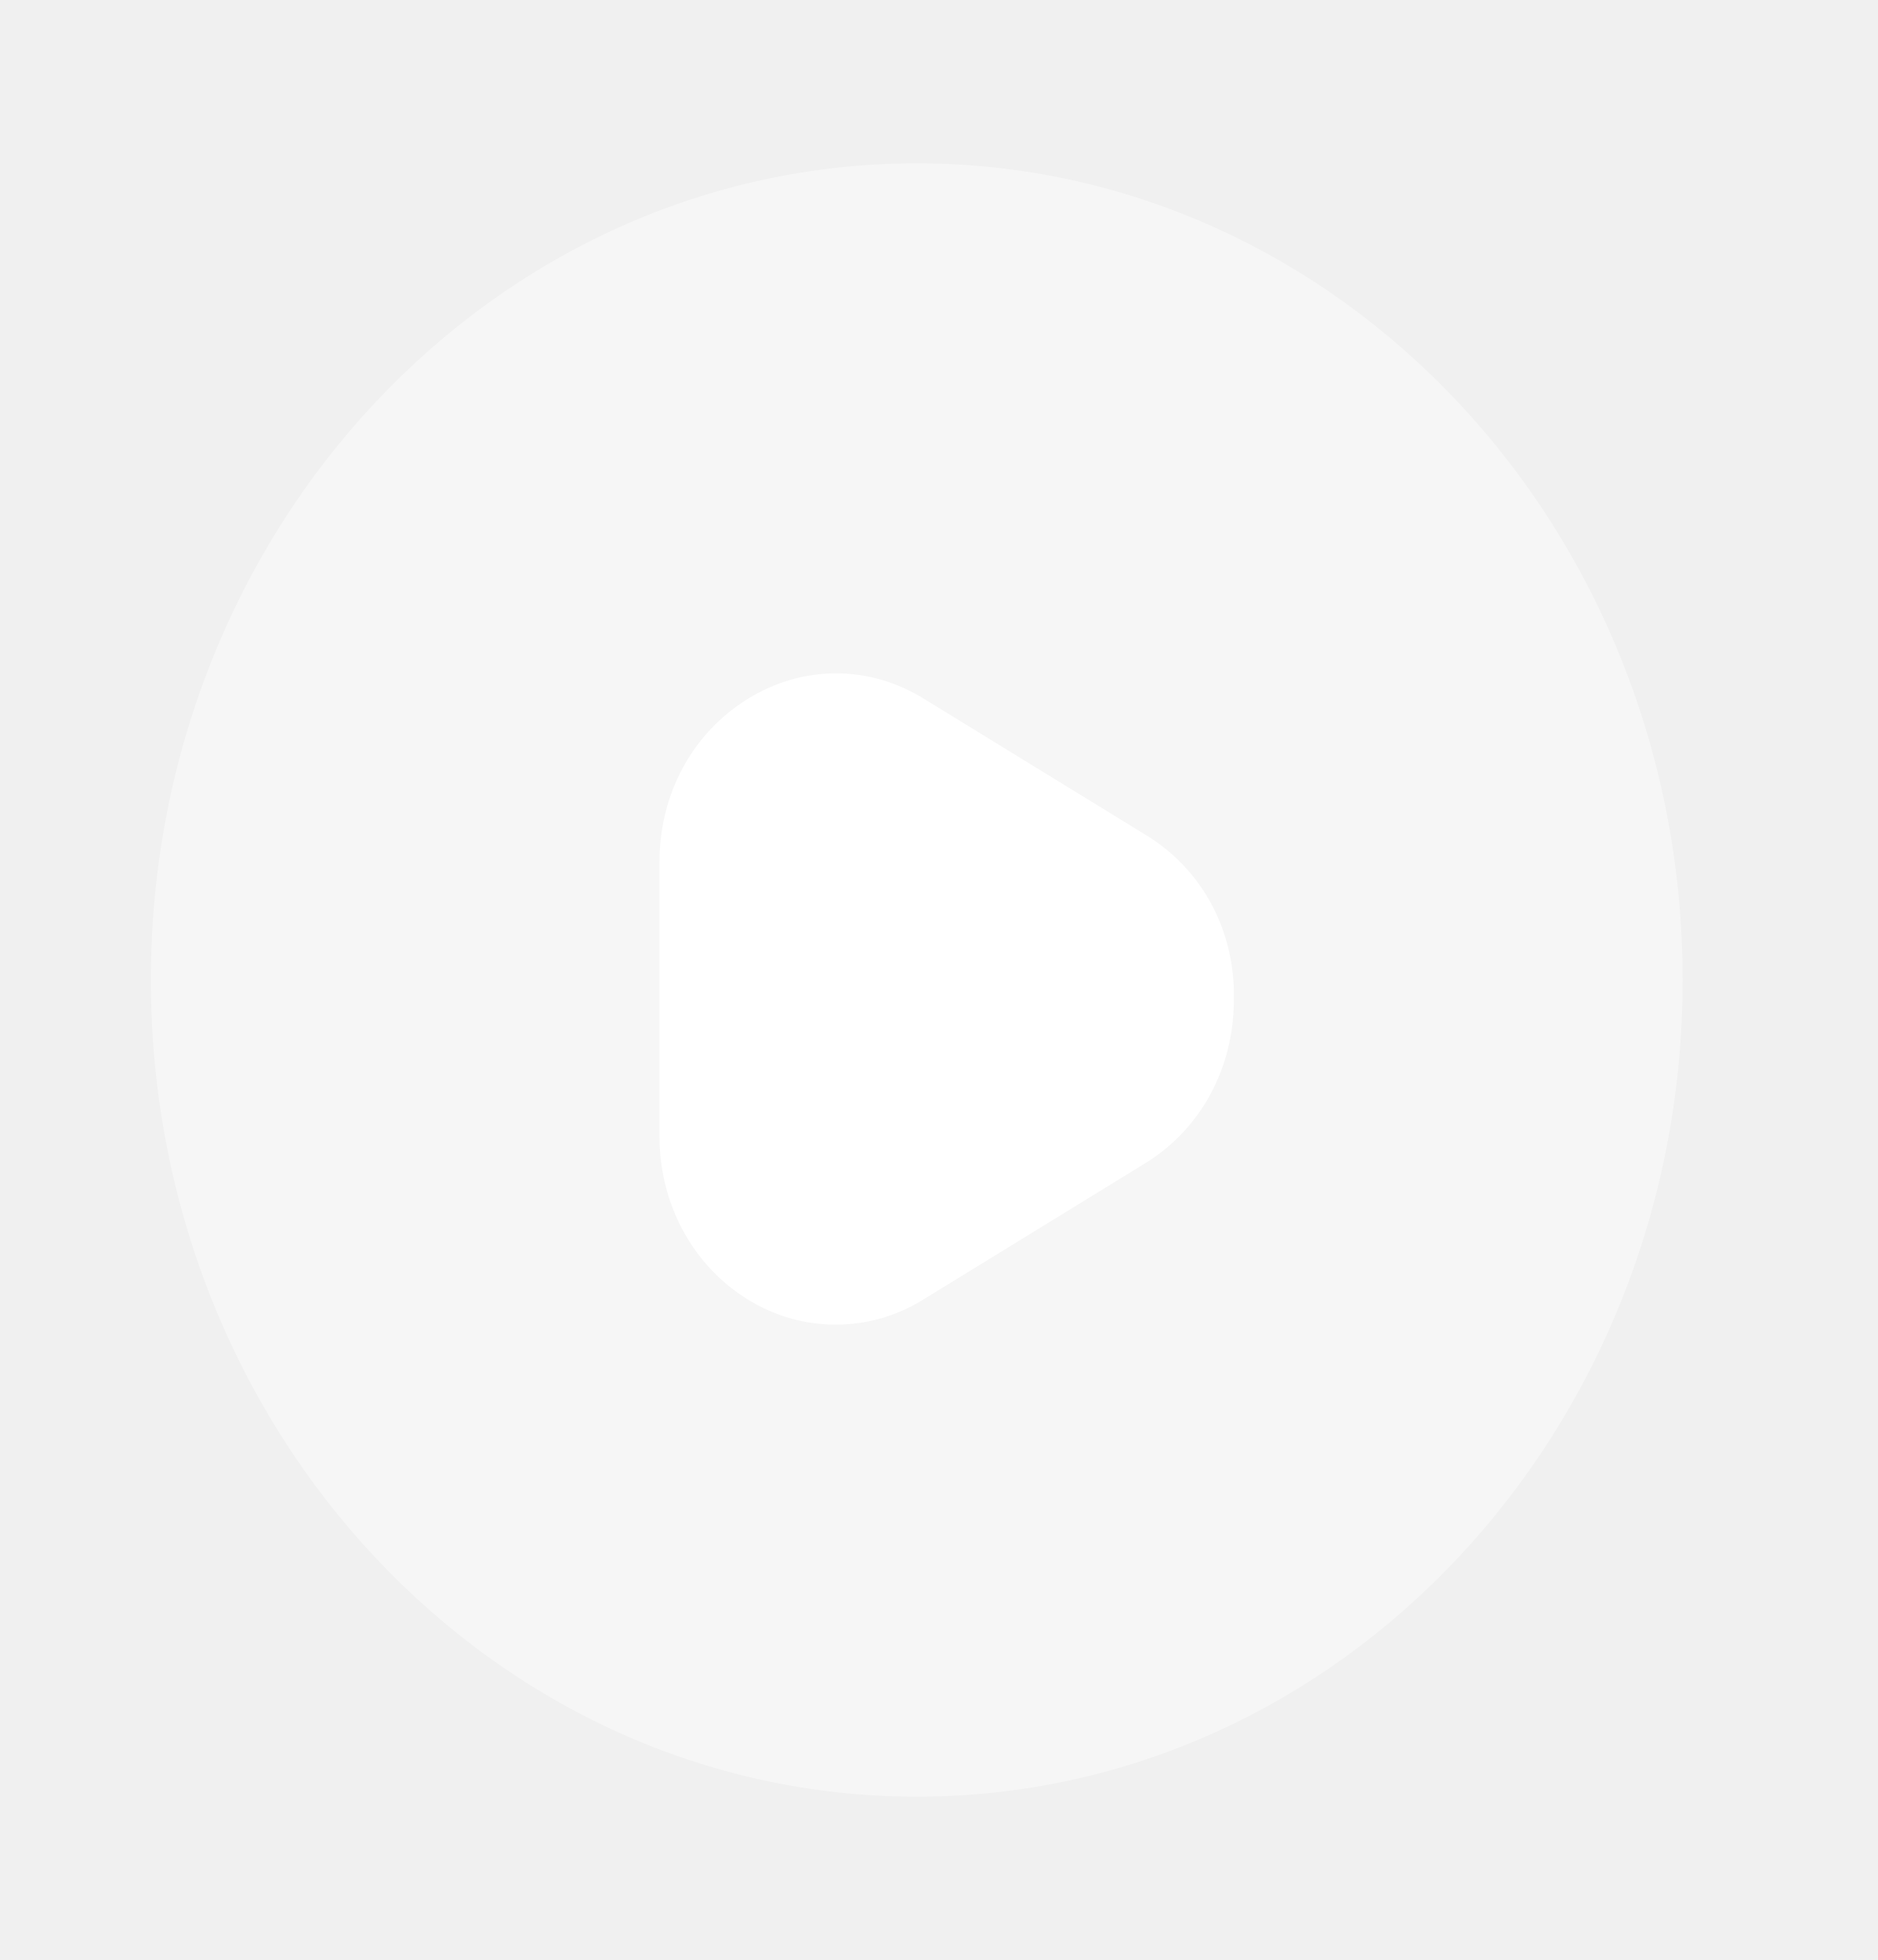
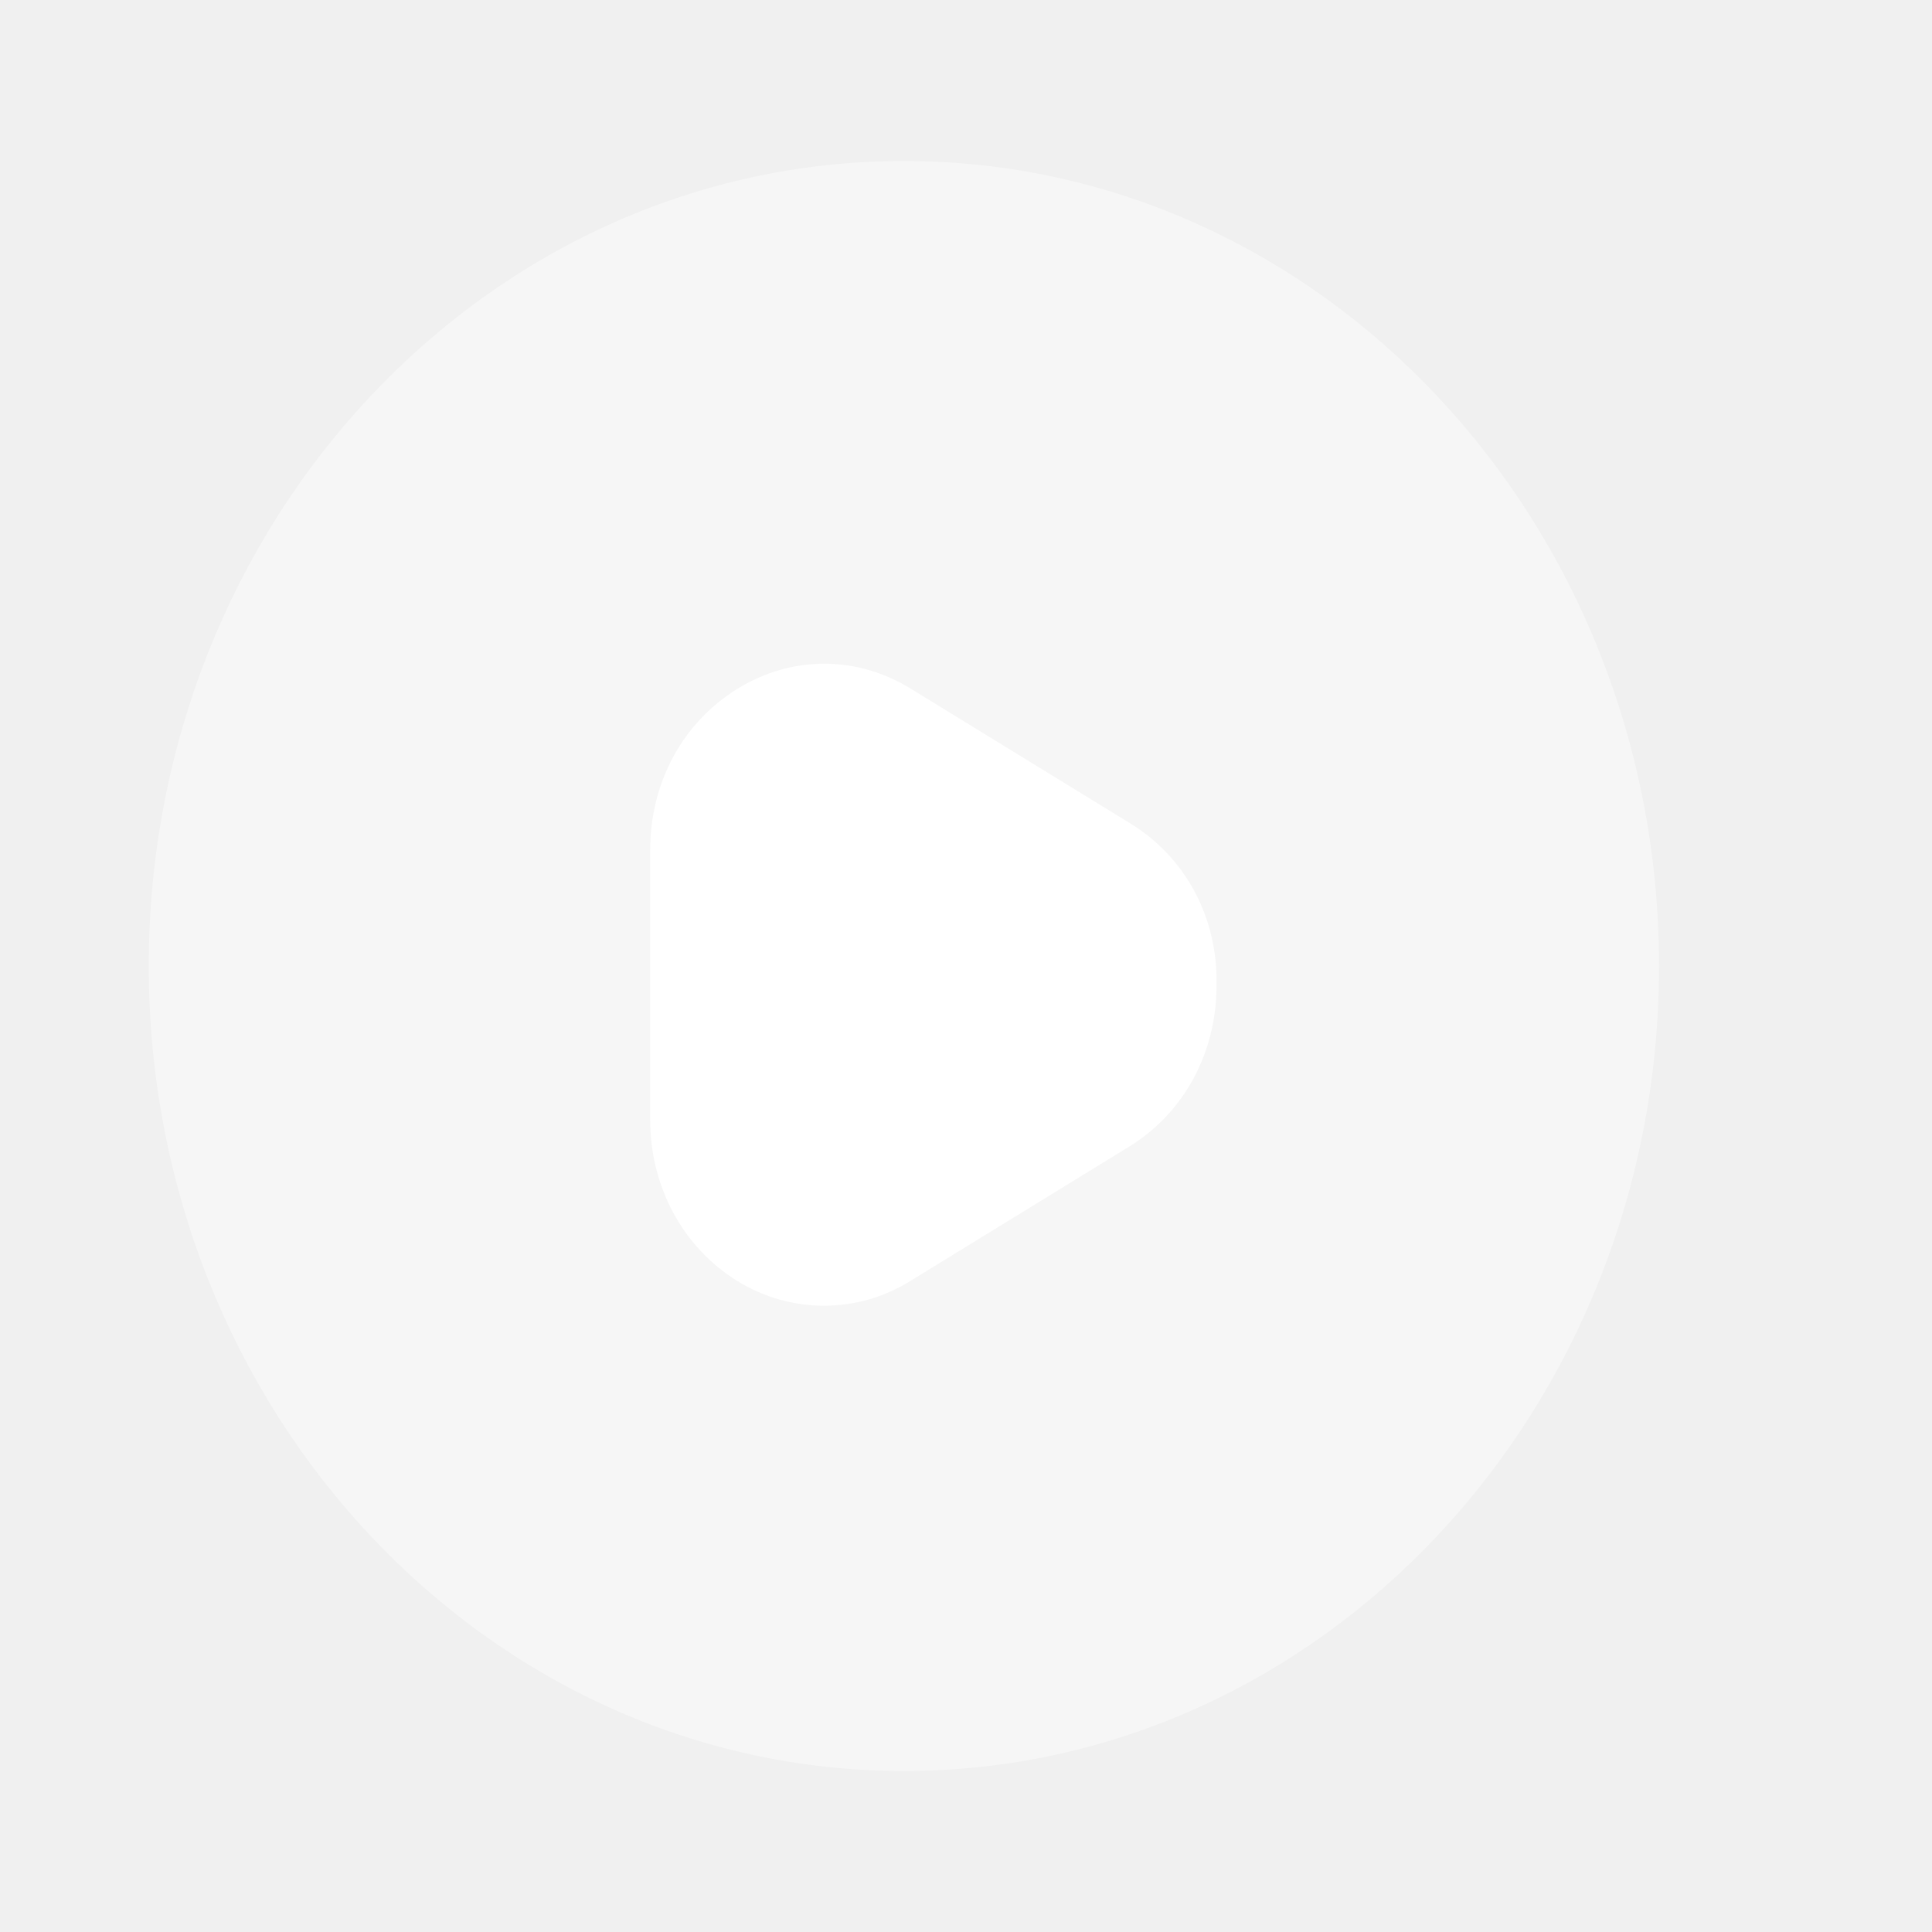
- <svg xmlns="http://www.w3.org/2000/svg" width="23" height="24" viewBox="0 0 23 24" fill="none">
+ <svg xmlns="http://www.w3.org/2000/svg" width="24" height="24" viewBox="0 0 24 24" fill="none">
  <path opacity="0.4" d="M11.228 22C16.409 22 20.609 17.523 20.609 12C20.609 6.477 16.409 2 11.228 2C6.048 2 1.848 6.477 1.848 12C1.848 17.523 6.048 22 11.228 22Z" fill="white" />
  <path d="M14.043 10.23L11.322 8.56C10.647 8.14 9.831 8.14 9.155 8.56C8.48 8.98 8.077 9.72 8.077 10.56V13.91C8.077 14.74 8.48 15.49 9.155 15.91C9.493 16.12 9.868 16.22 10.234 16.22C10.609 16.22 10.975 16.12 11.313 15.91L14.033 14.24C14.709 13.82 15.112 13.08 15.112 12.24C15.131 11.4 14.727 10.65 14.043 10.23Z" fill="white" />
</svg>
